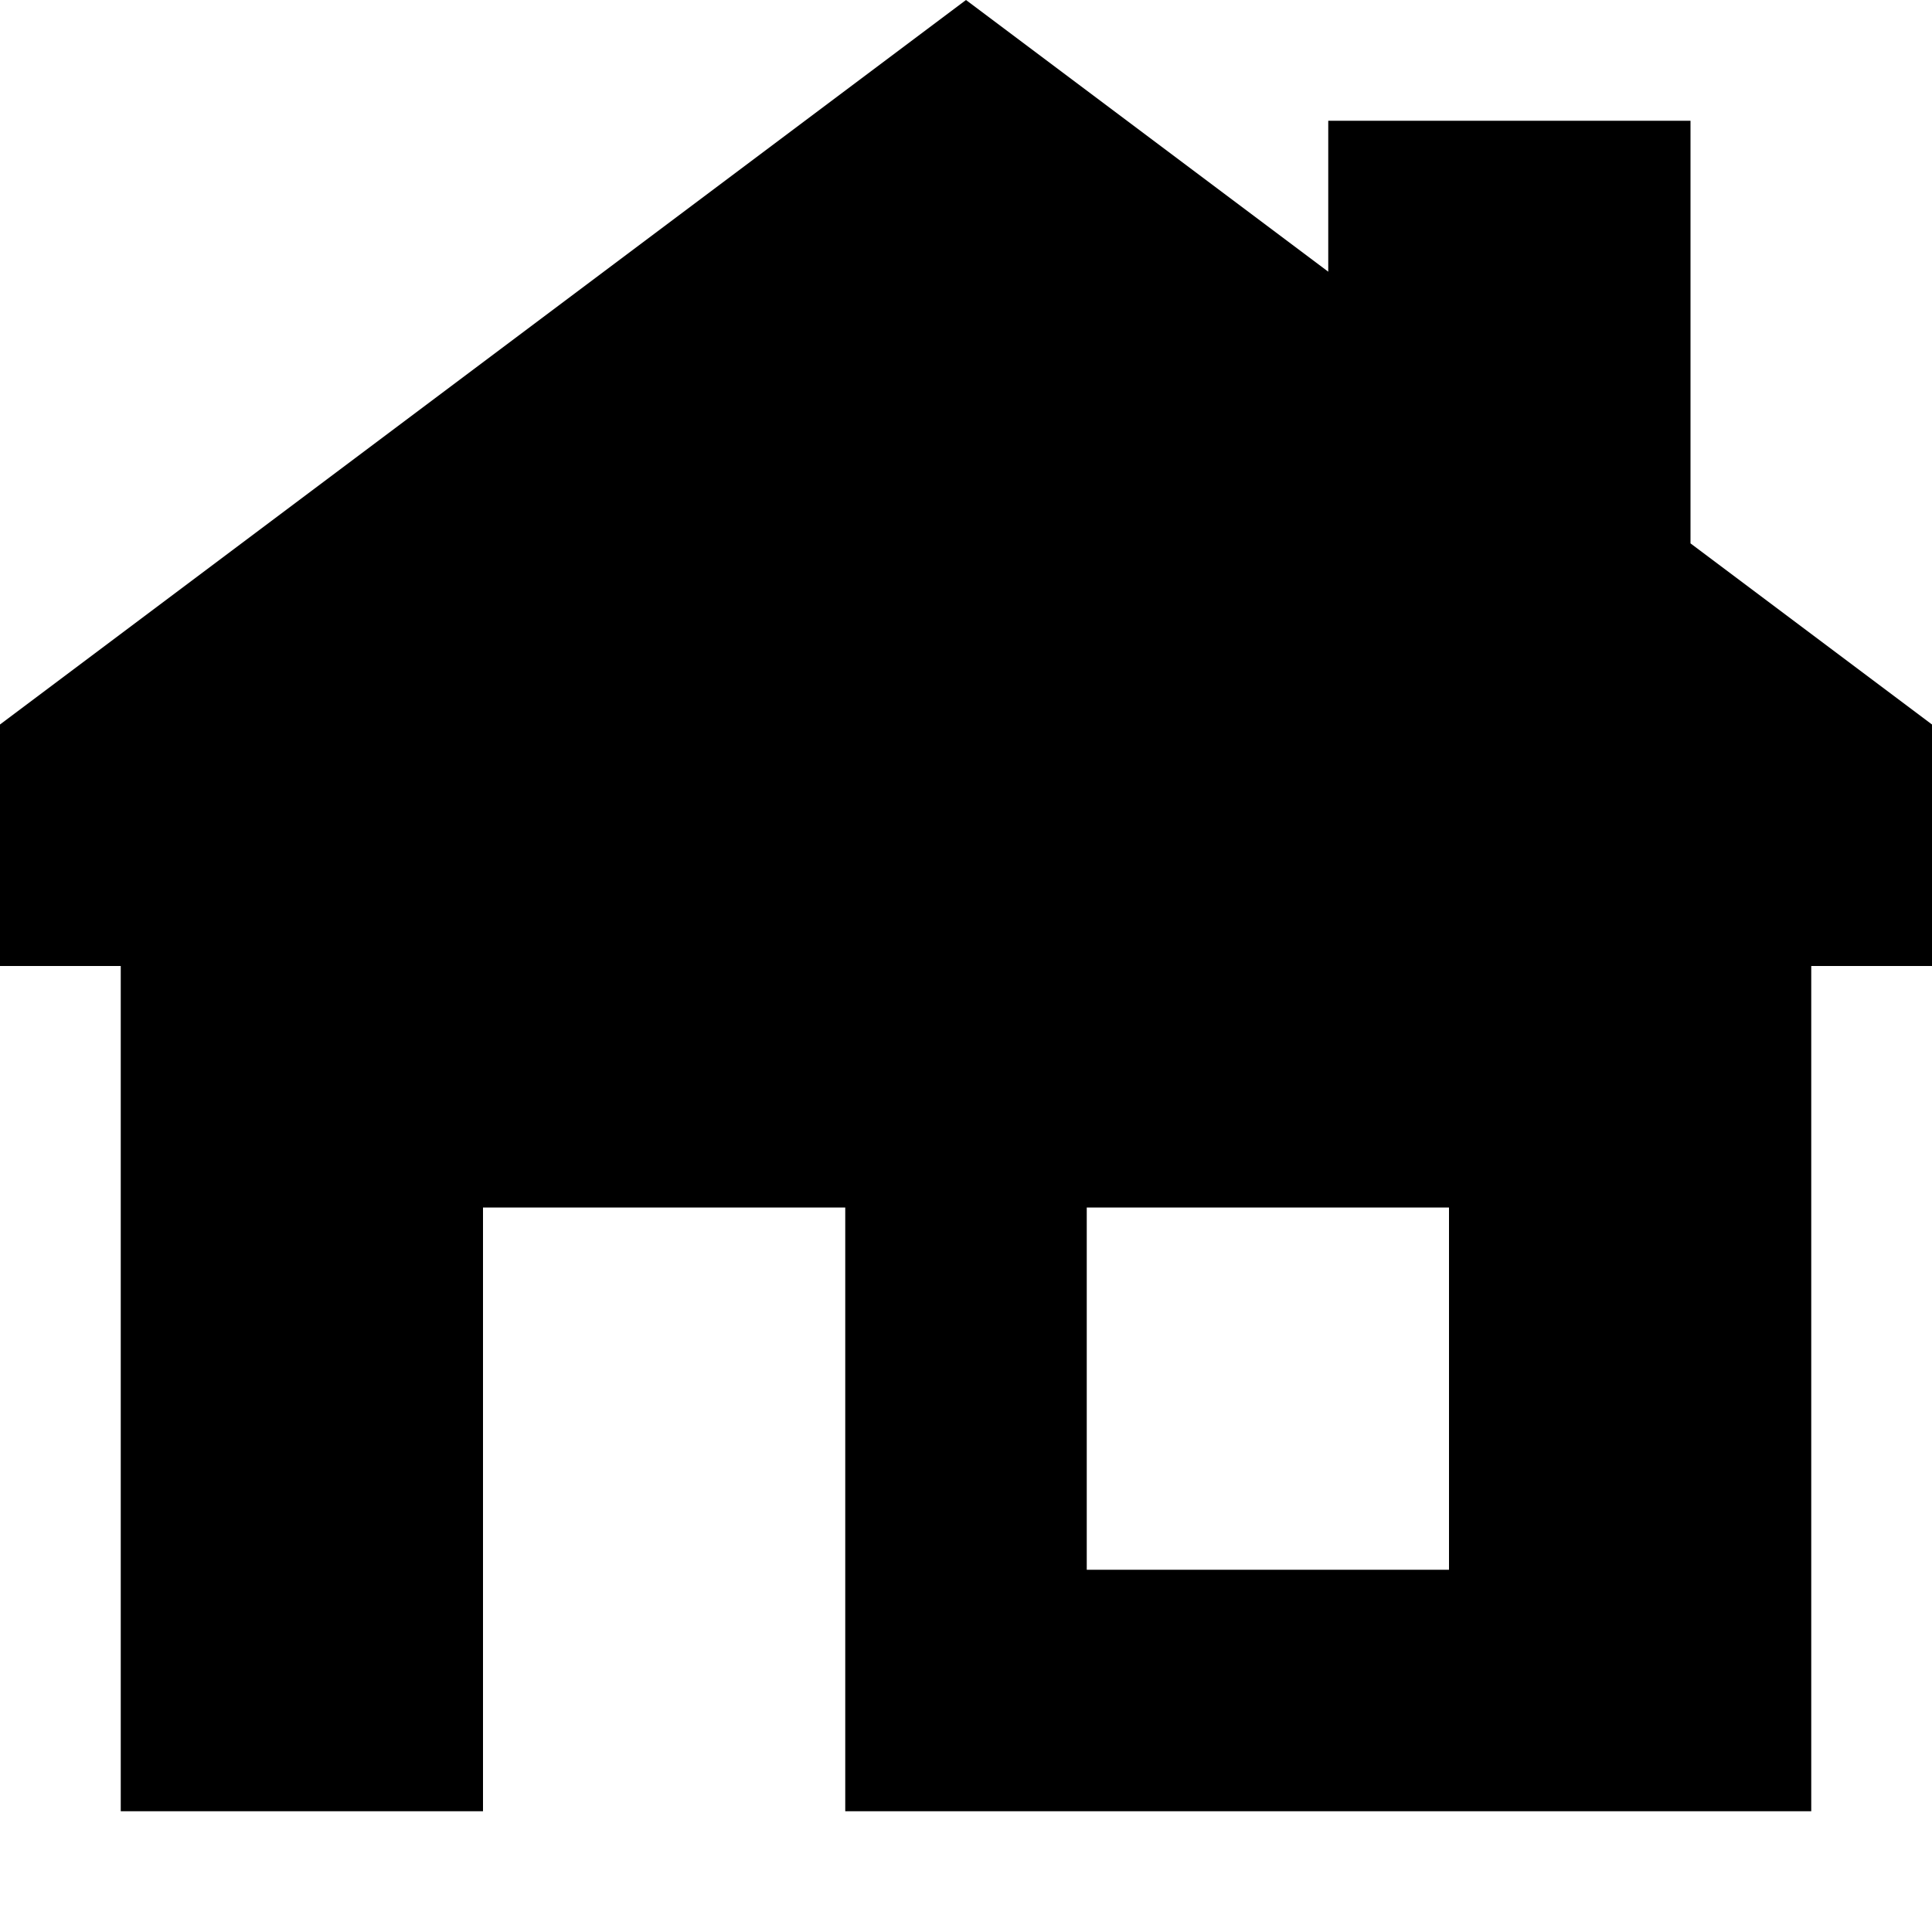
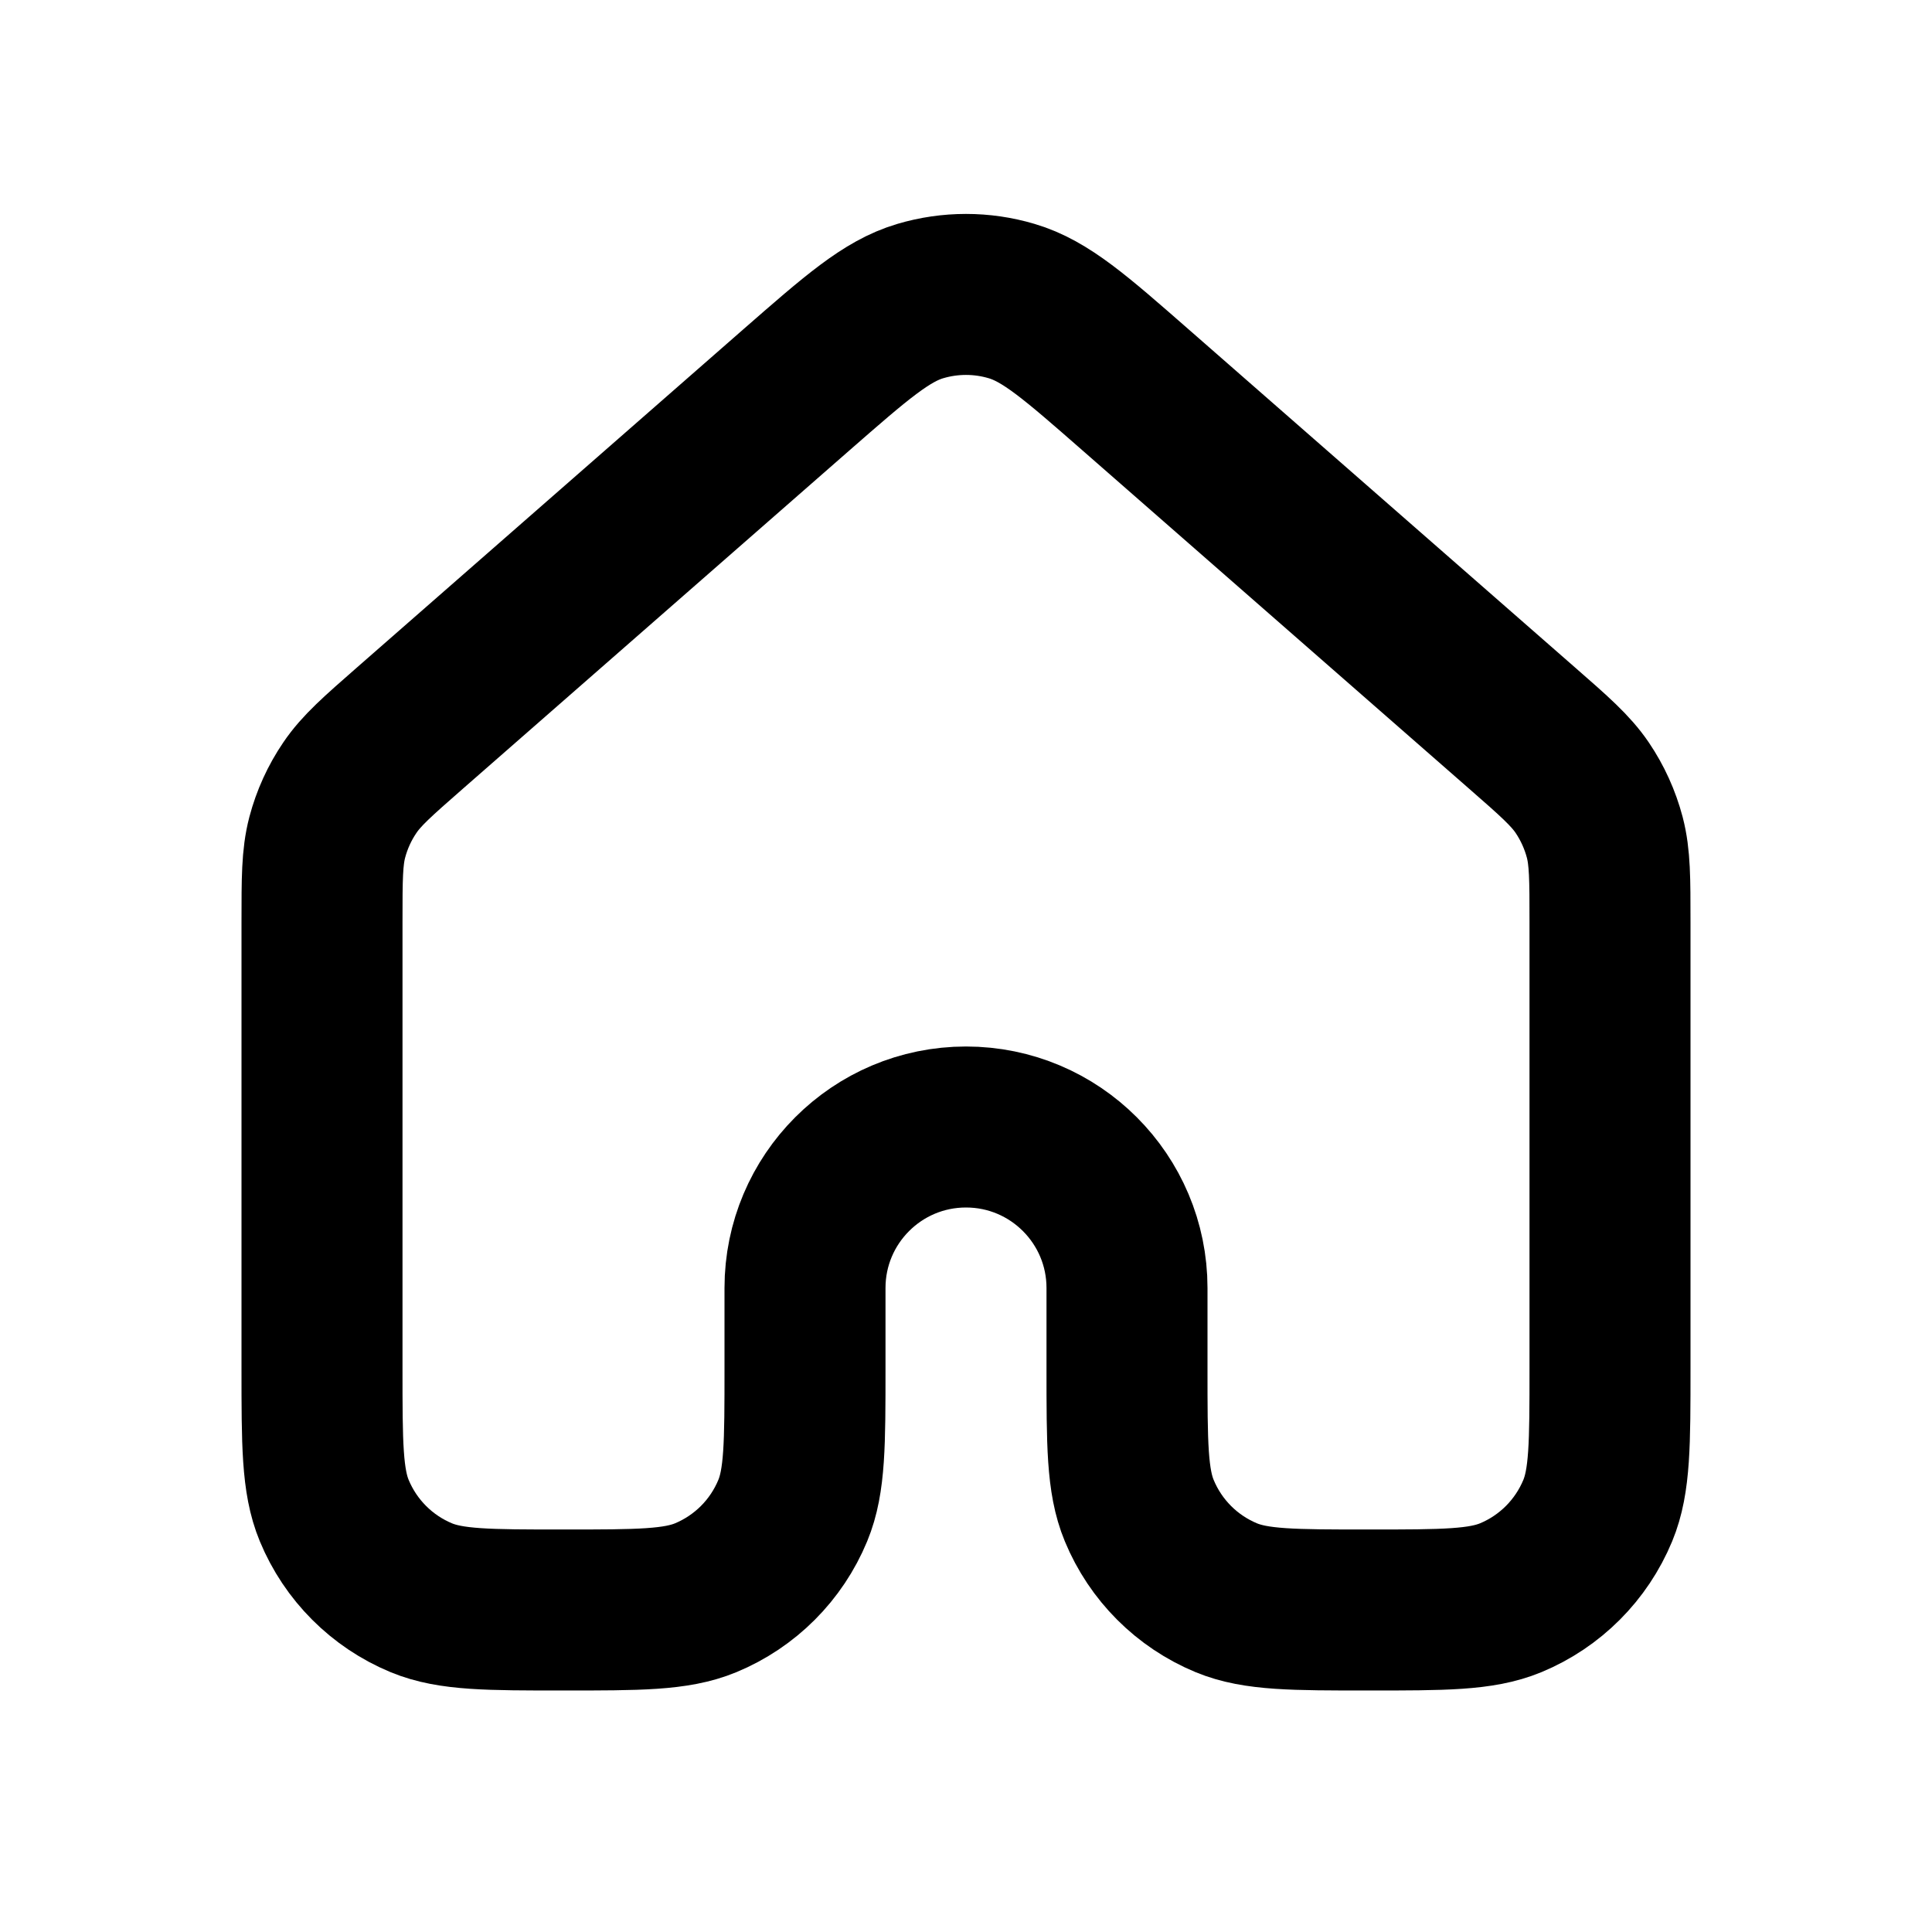
- <svg xmlns="http://www.w3.org/2000/svg" width="800px" height="800px" viewBox="0 0 16 16" fill="none">
-   <path fill-rule="evenodd" clip-rule="evenodd" d="M8 0L0 6V8H1V15H4V10H7V15H15V8H16V6L14 4.5V1H11V2.25L8 0ZM9 10H12V13H9V10Z" fill="#000000" />
+ <svg xmlns="http://www.w3.org/2000/svg" width="800px" height="800px" viewBox="0 0 24 24" fill="none">
+   <g id="Navigation / House_01">
+     <path id="Vector" d="M20 17V11.452C20 10.918 20 10.651 19.935 10.402C19.877 10.182 19.782 9.973 19.655 9.785C19.51 9.572 19.31 9.396 18.907 9.044L14.107 4.844C13.361 4.191 12.988 3.864 12.567 3.74C12.197 3.63 11.803 3.63 11.432 3.74C11.013 3.864 10.64 4.19 9.894 4.842L5.093 9.044C4.691 9.396 4.49 9.572 4.346 9.785C4.218 9.973 4.123 10.182 4.065 10.402C4 10.651 4 10.918 4 11.452V17C4 17.932 4 18.398 4.152 18.765C4.355 19.255 4.744 19.645 5.234 19.848C5.602 20 6.068 20 7 20C7.932 20 8.398 20 8.766 19.848C9.256 19.645 9.645 19.256 9.848 18.765C10 18.398 10 17.932 10 17V16C10 14.896 10.895 14 12 14C13.105 14 14 14.896 14 16V17C14 17.932 14 18.398 14.152 18.765C14.355 19.256 14.744 19.645 15.234 19.848C15.602 20 16.068 20 17 20C17.932 20 18.398 20 18.766 19.848C19.256 19.645 19.645 19.255 19.848 18.765C20 18.398 20 17.932 20 17Z" stroke="#000000" stroke-width="2" stroke-linecap="round" stroke-linejoin="round" />
+   </g>
</svg>
